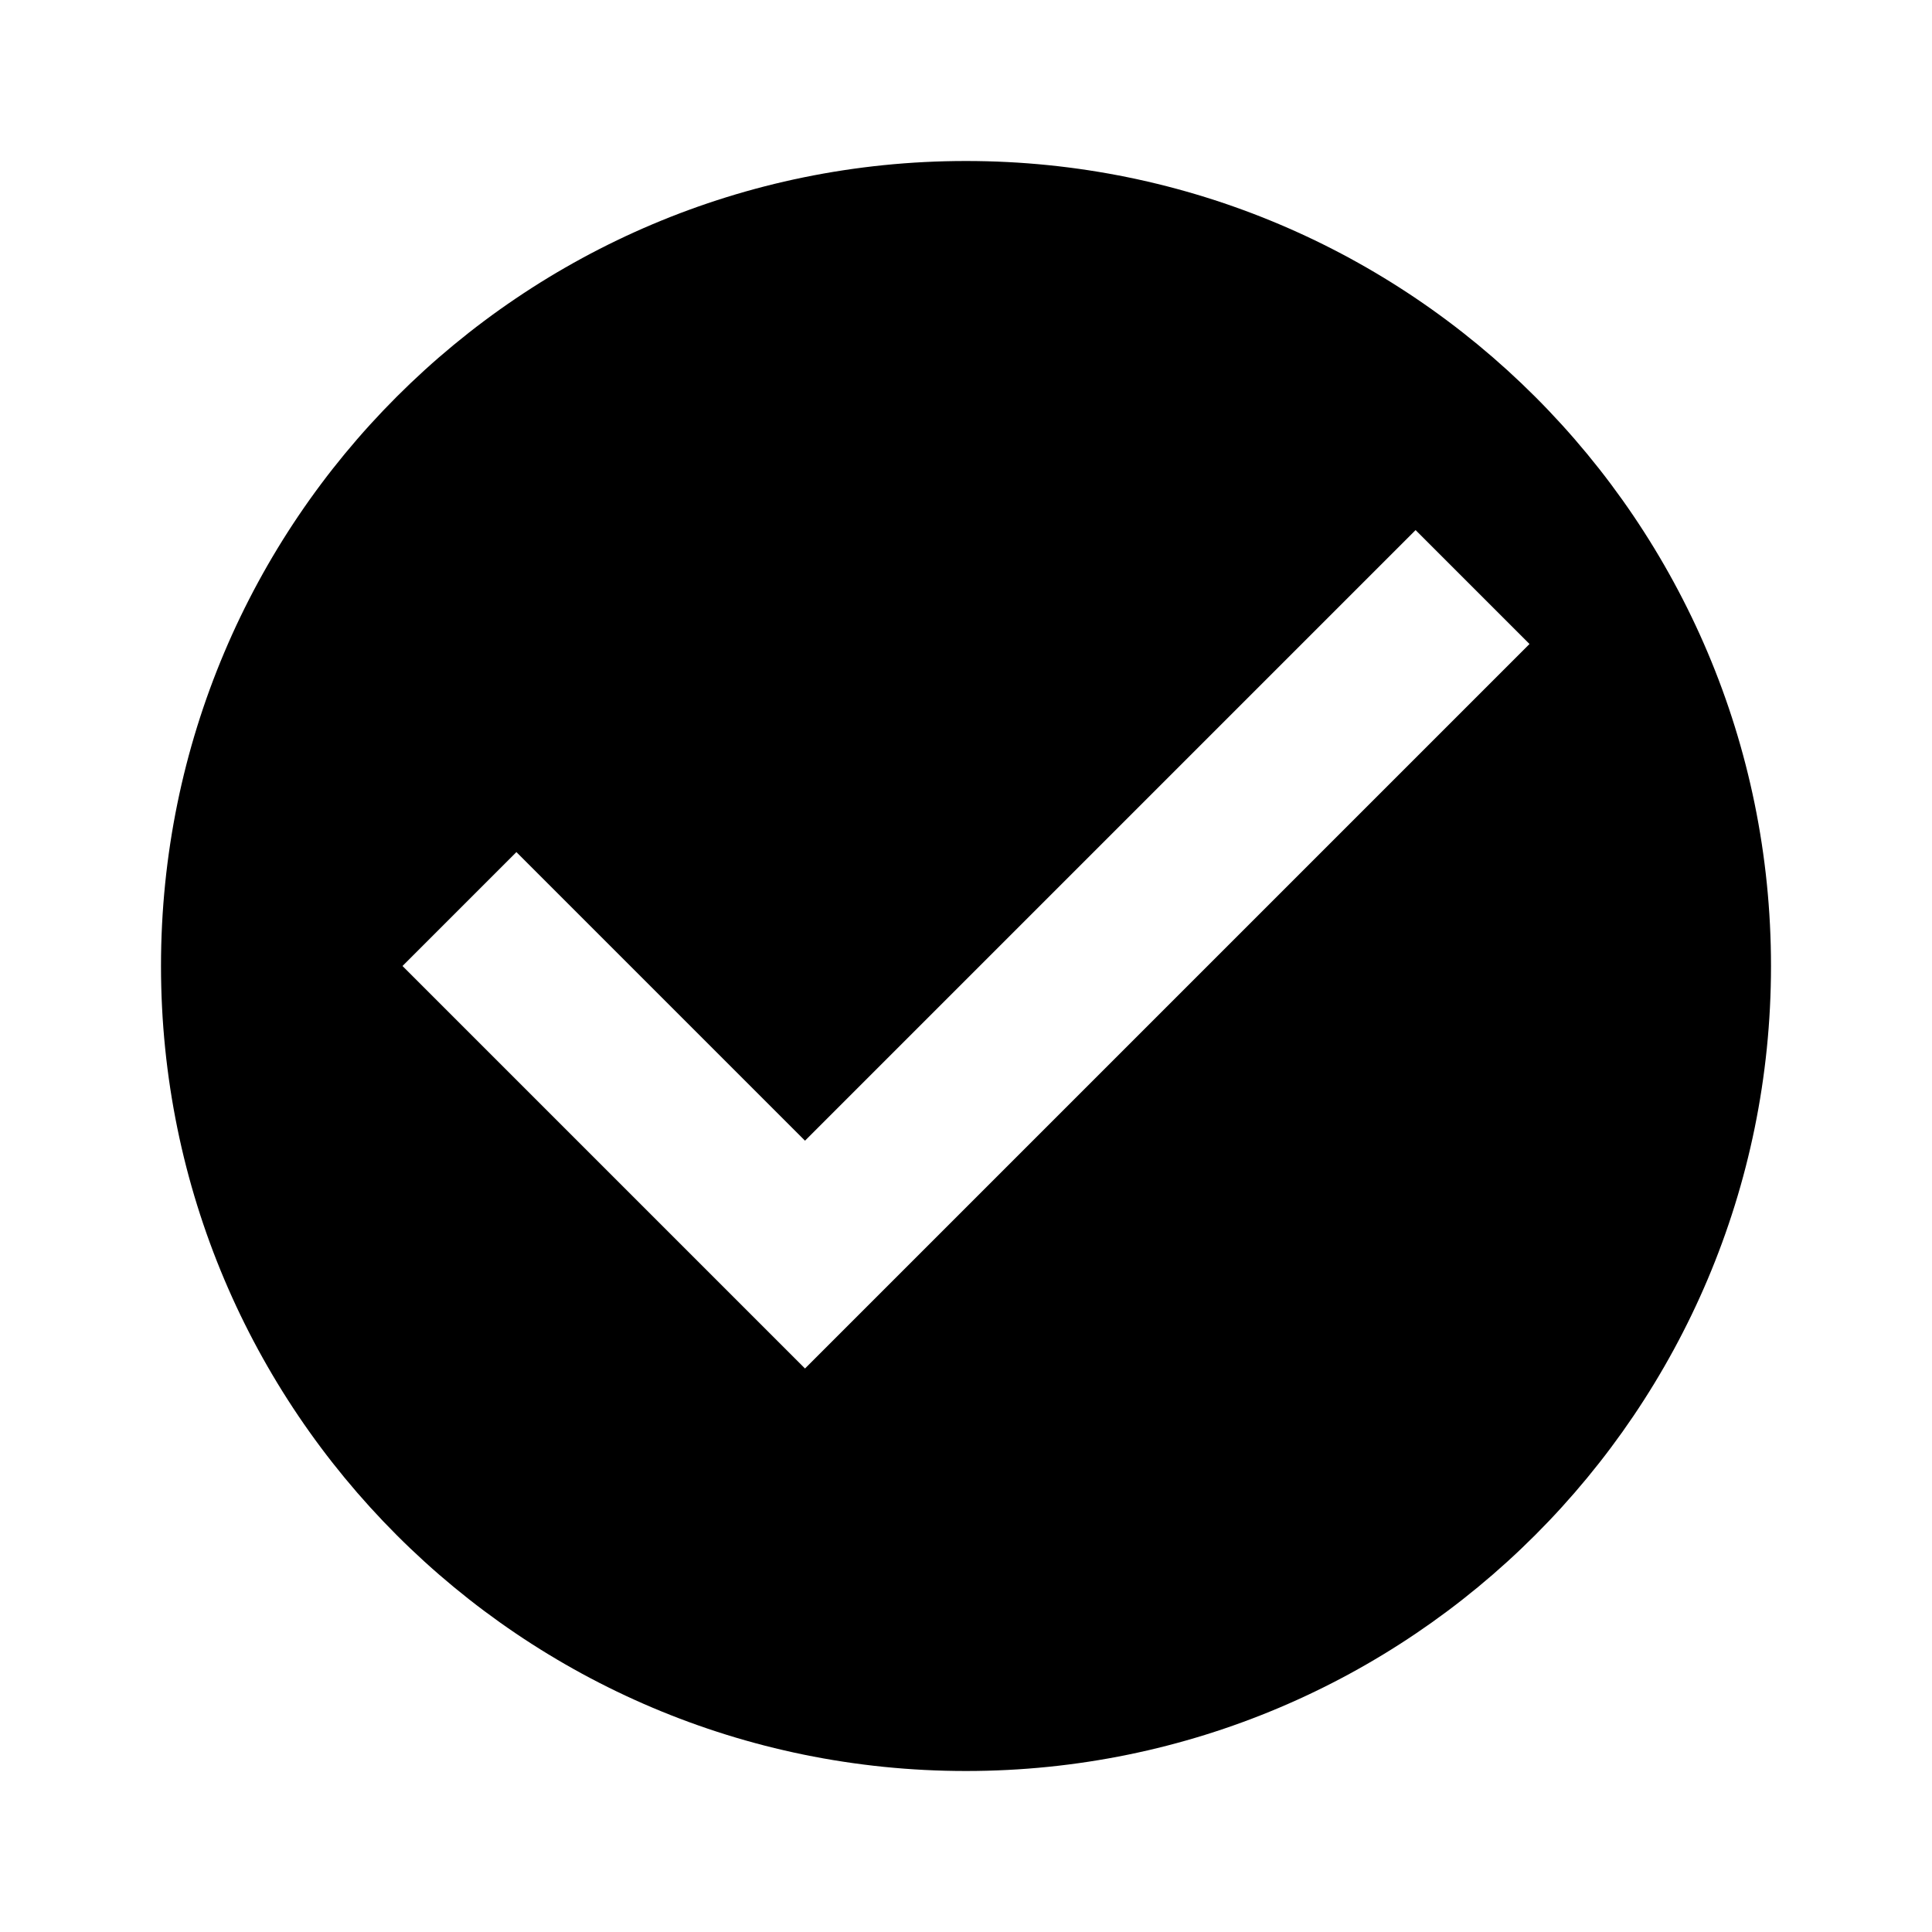
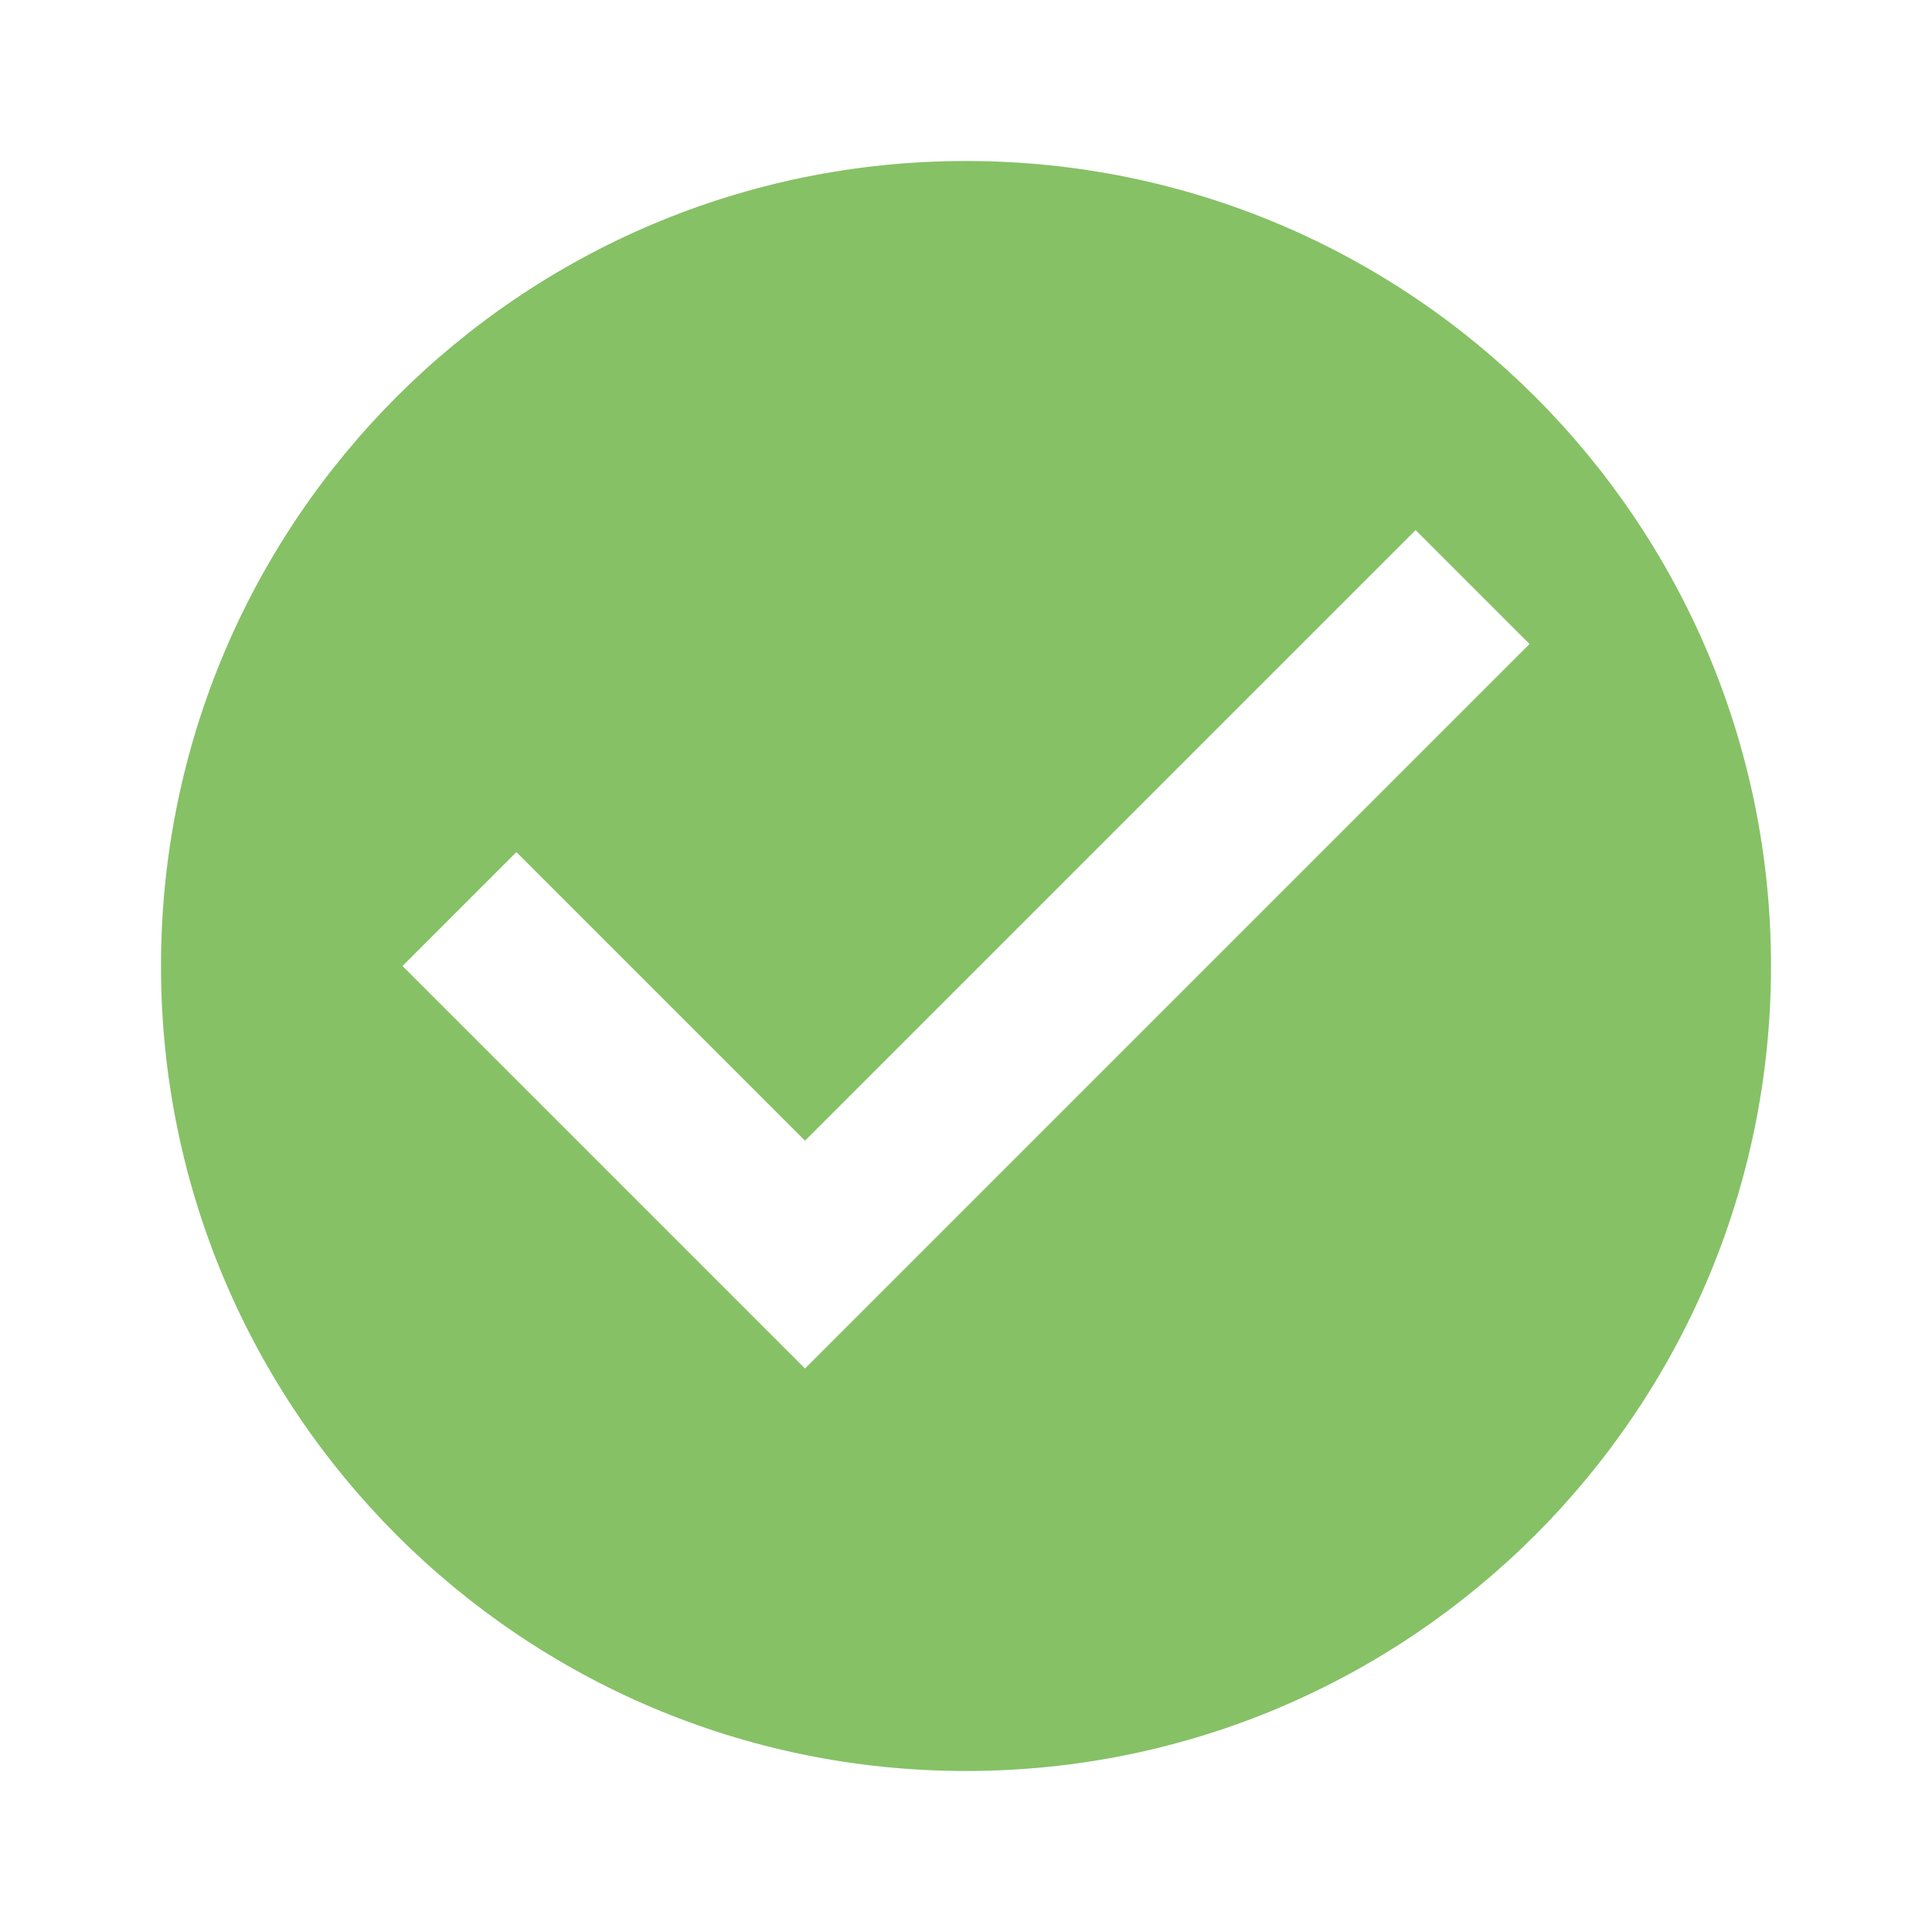
- <svg xmlns="http://www.w3.org/2000/svg" width="48" height="48" viewBox="0 0 48 48">
+ <svg xmlns="http://www.w3.org/2000/svg" width="48" height="48" fill="#86C166" viewBox="0 0 48 48">
  <path d="M24 4C12.95 4 4 12.95 4 24c0 11.04 8.95 20 20 20 11.04 0 20-8.96 20-20 0-11.05-8.96-20-20-20zm-4 30L10 24l2.83-2.83L20 28.34l15.17-15.17L38 16 20 34z" />
</svg>
